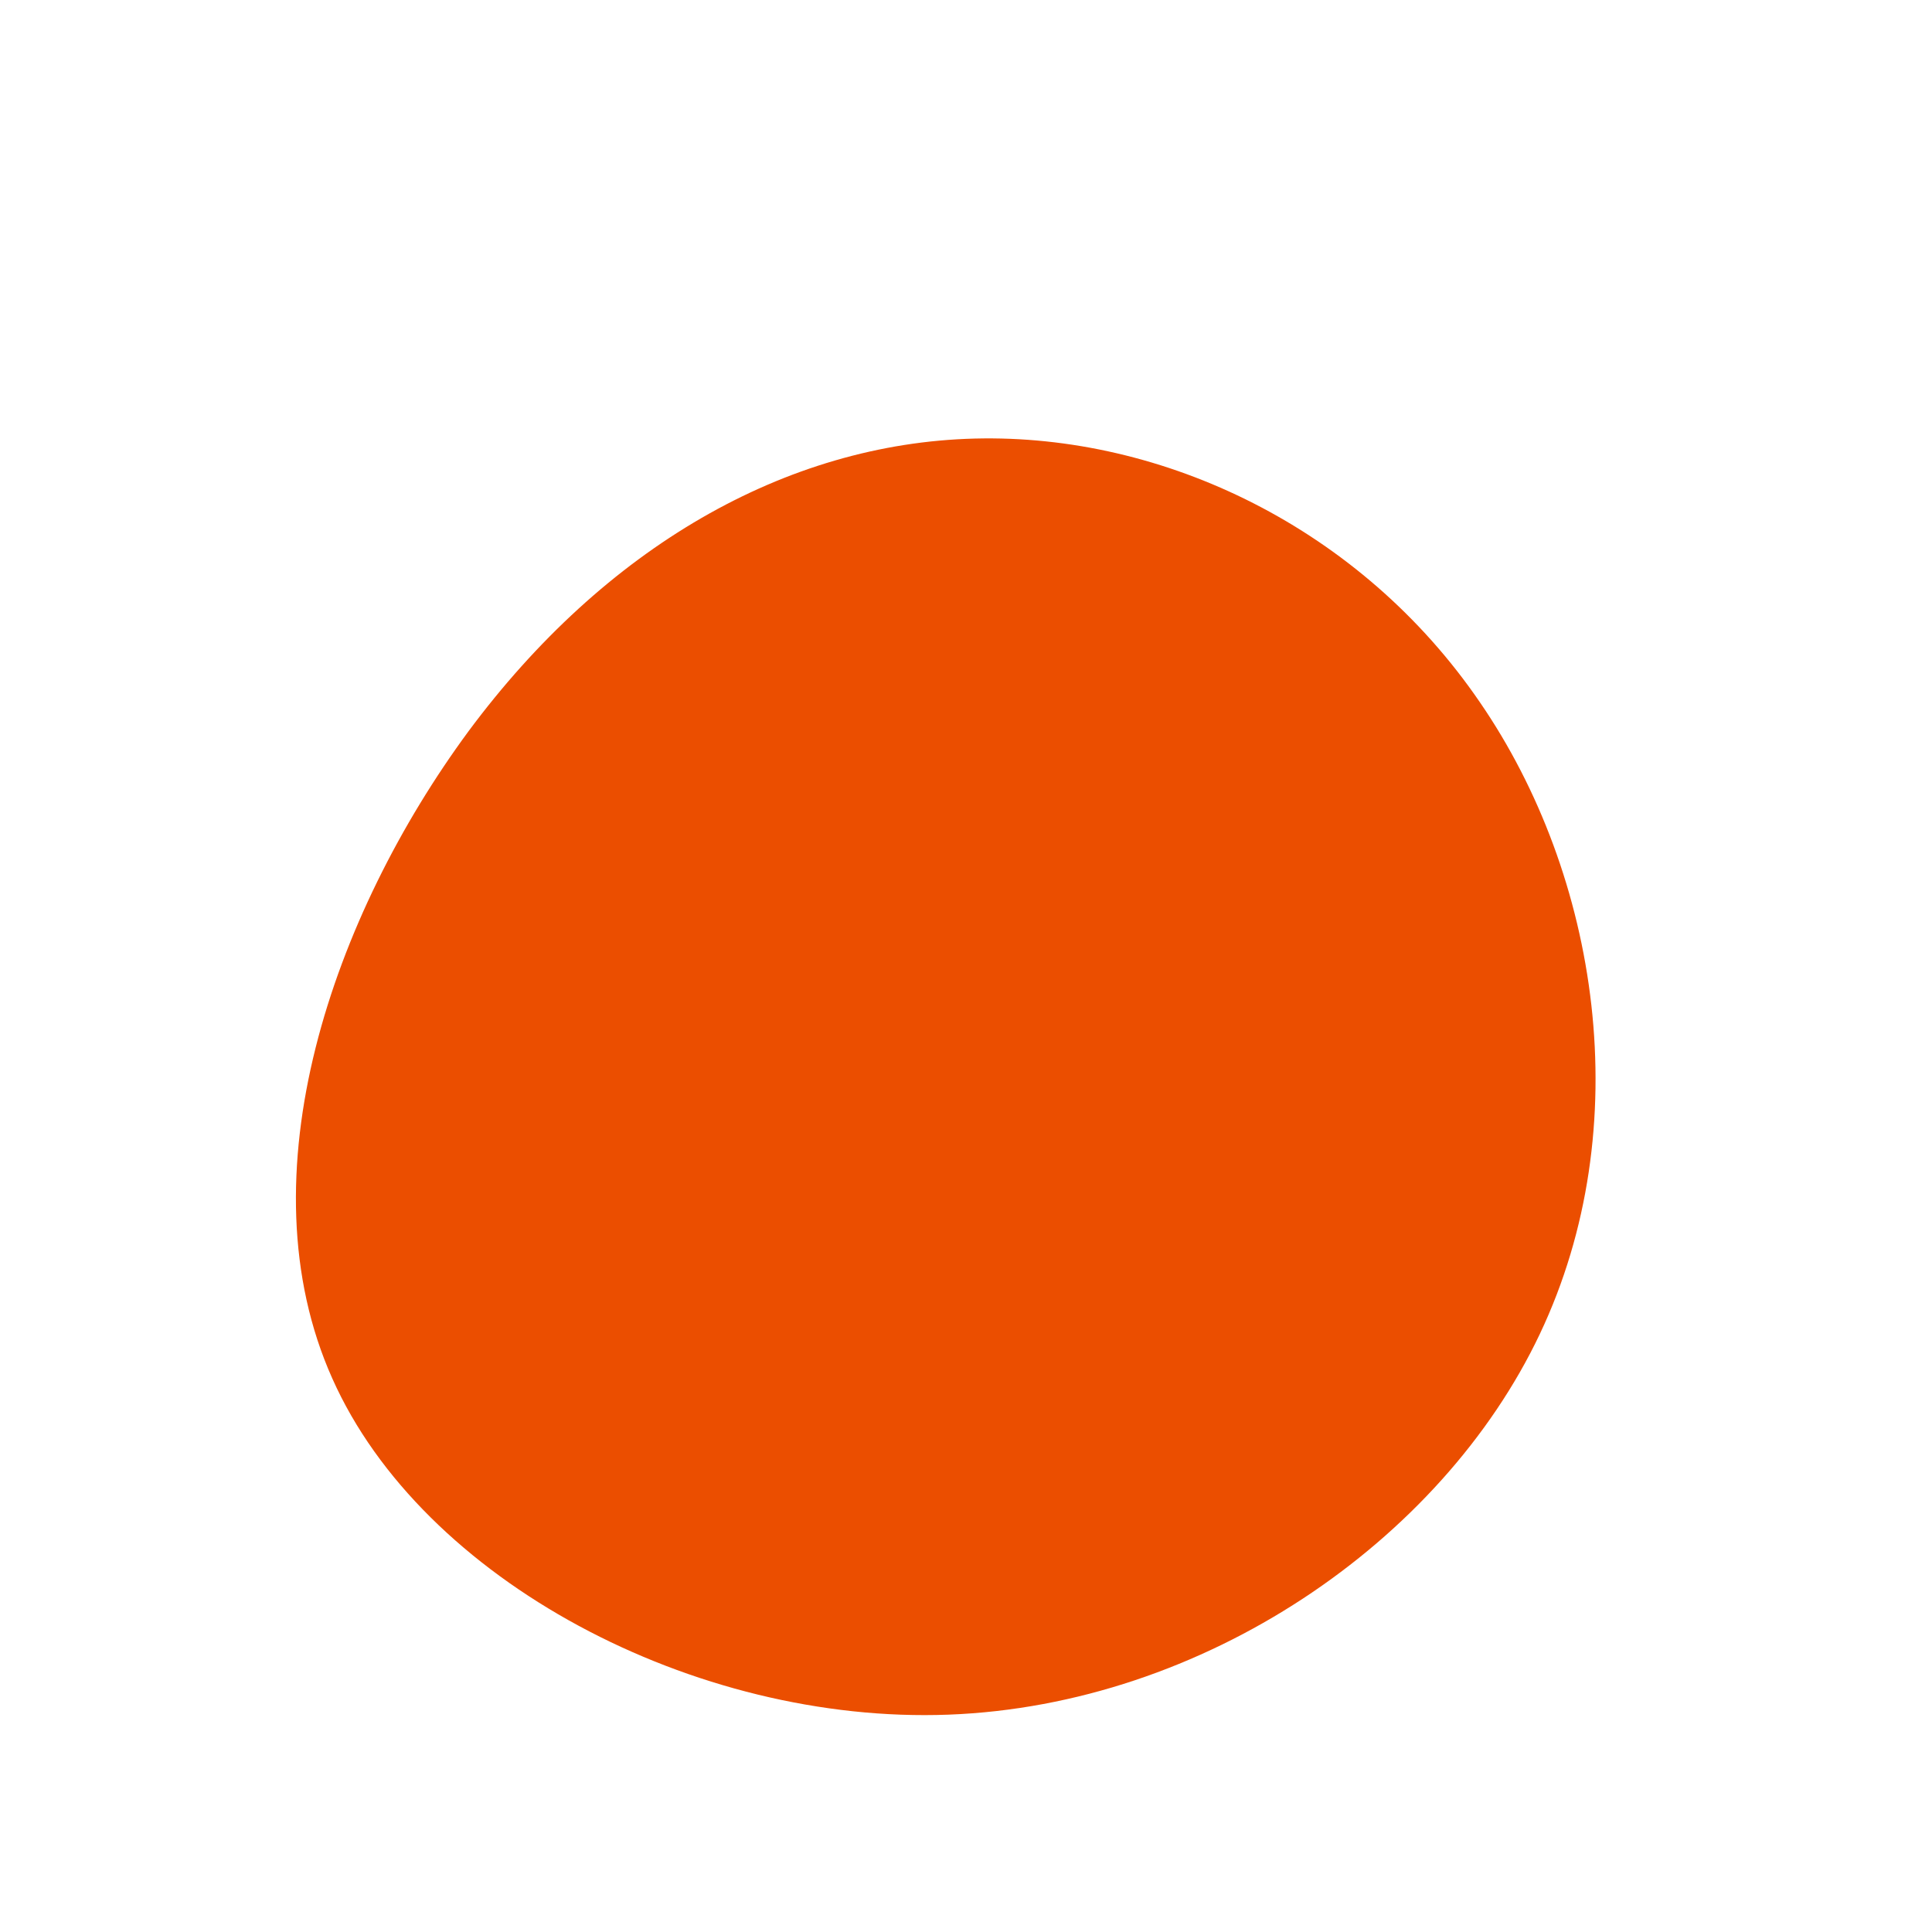
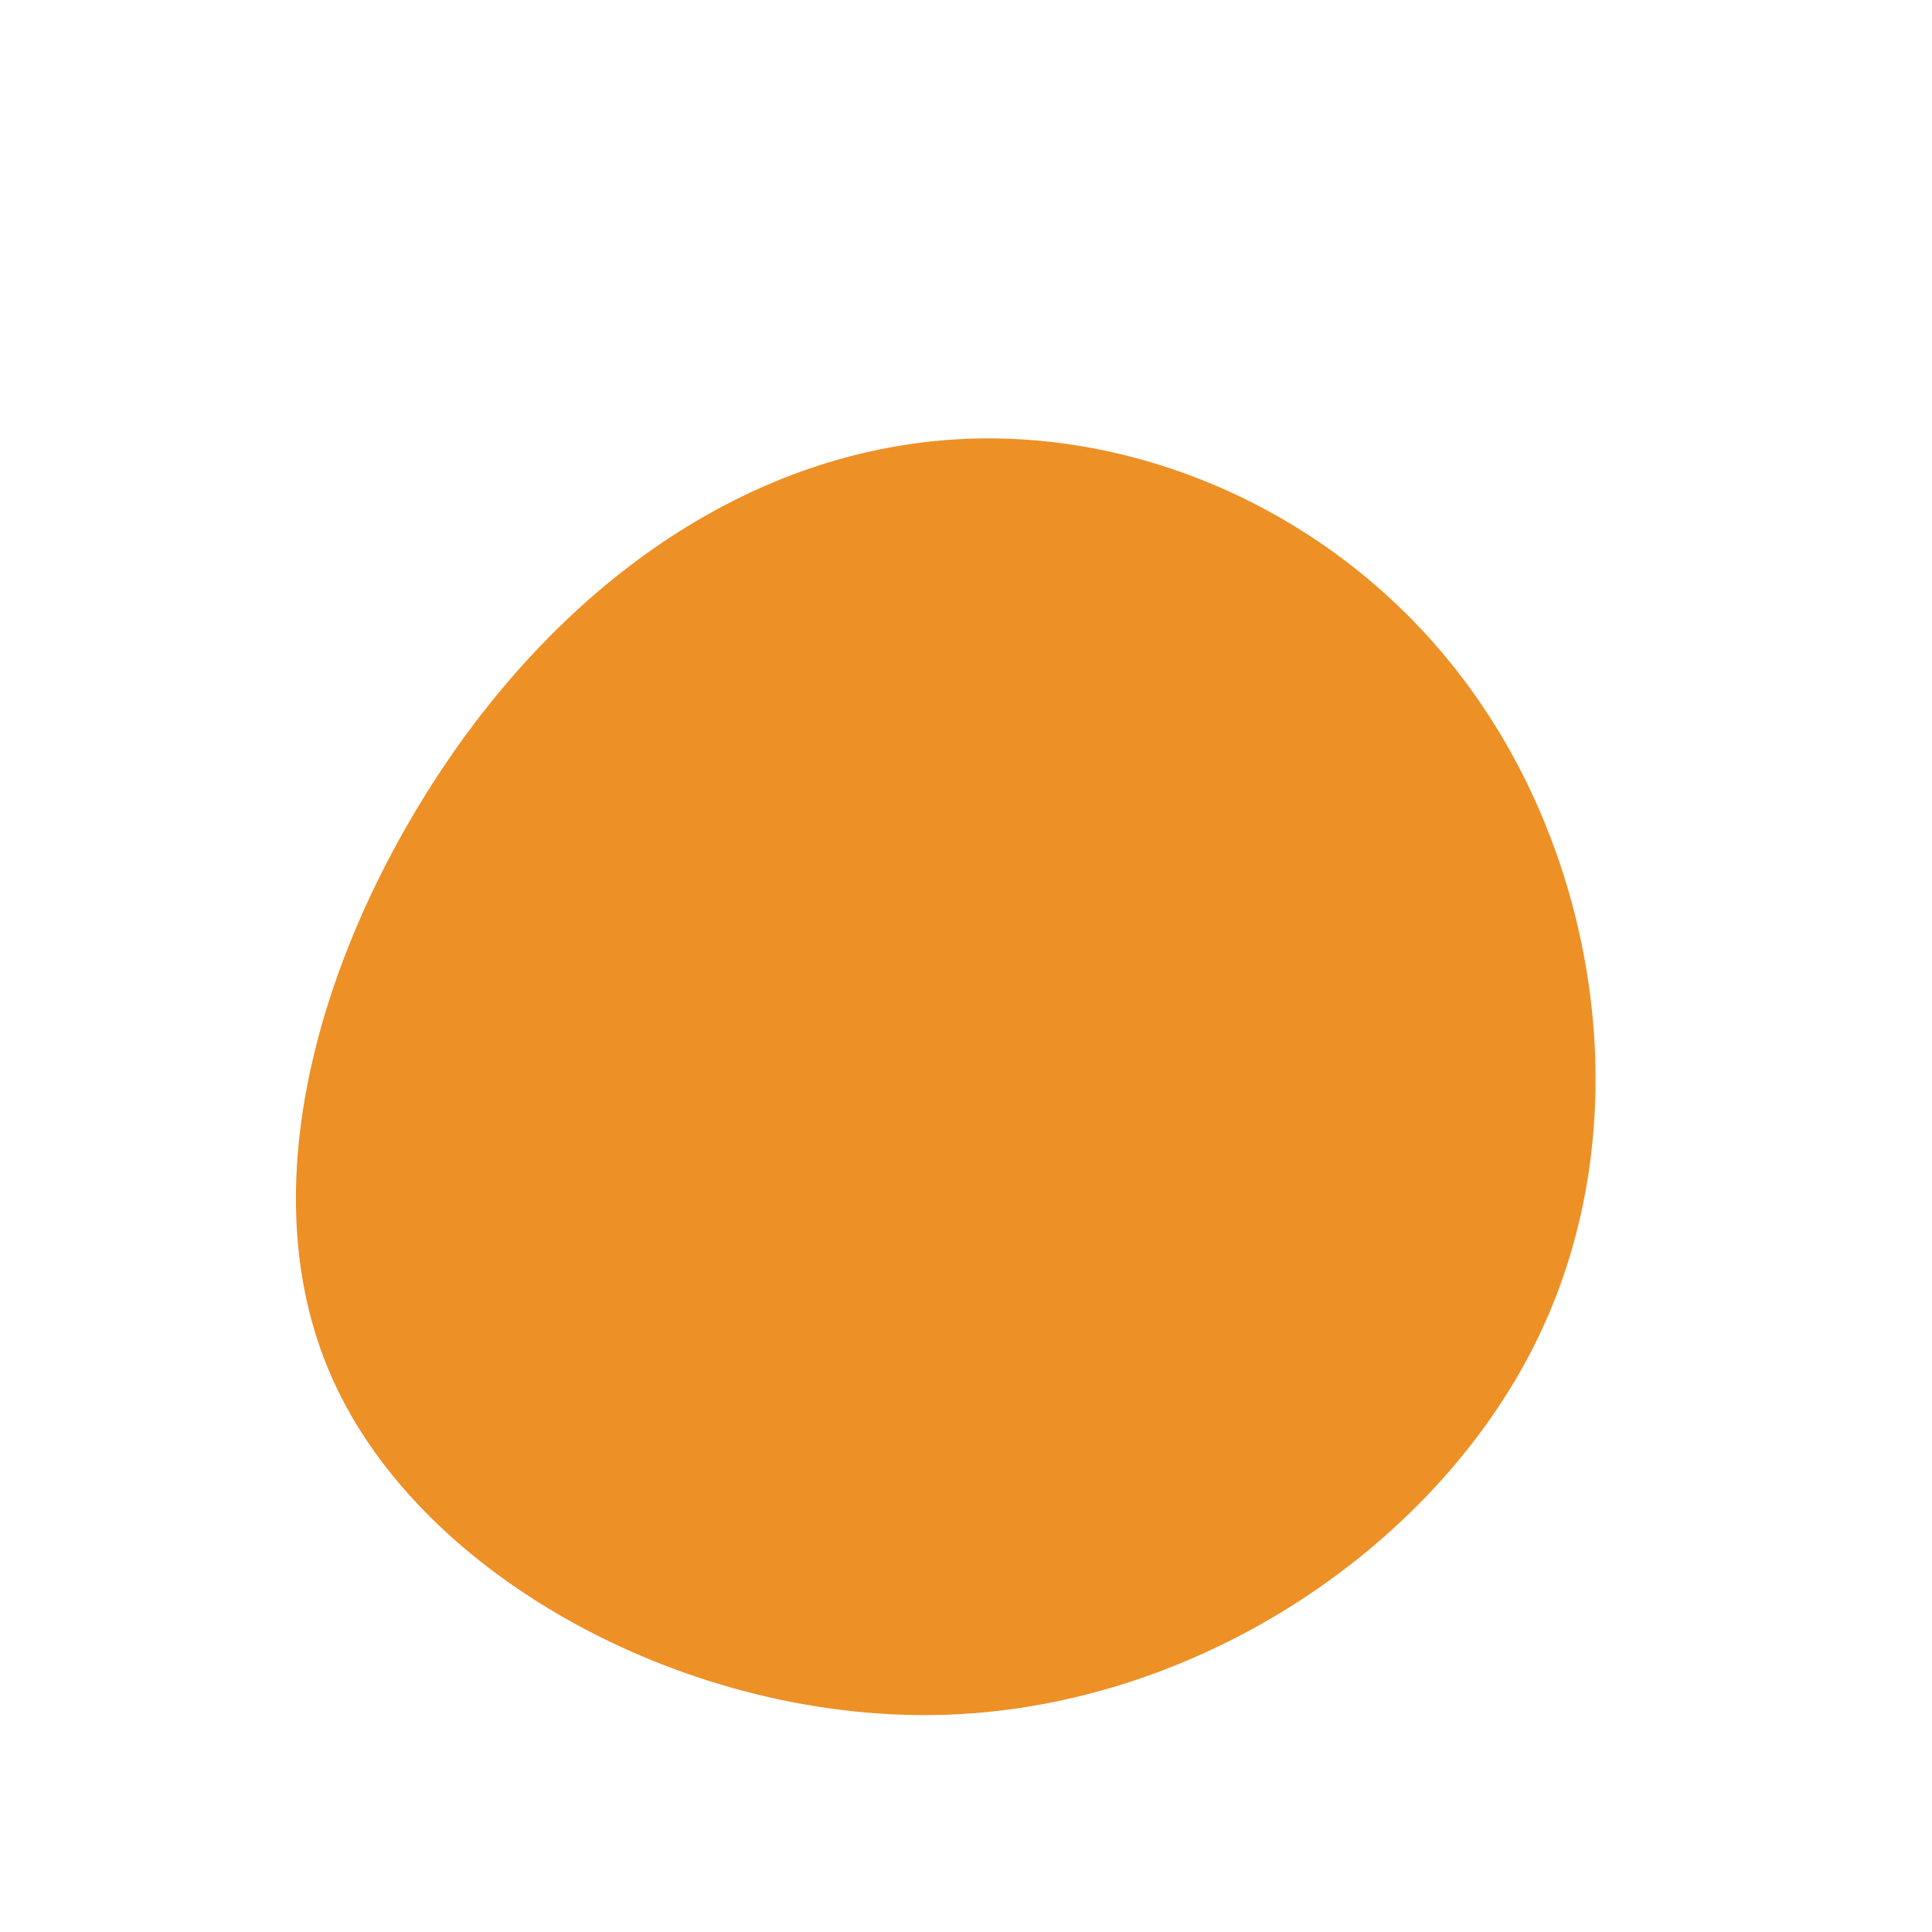
<svg xmlns="http://www.w3.org/2000/svg" viewBox="0 0 200 200">
-   <path fill="#EB4E00" d="M53.2,-27.3C65.5,-9.4,69.6,16.6,59.4,38.1C49.2,59.6,24.6,76.5,-1.8,77.5C-28.1,78.5,-56.3,63.6,-65.6,42.7C-75,21.7,-65.5,-5.3,-51.5,-24.3C-37.4,-43.3,-18.7,-54.1,0.9,-54.6C20.5,-55.1,40.9,-45.3,53.2,-27.3Z" transform="translate(100 100)" />
+   <path fill="#ed9026" d="M53.2,-27.3C65.5,-9.4,69.6,16.6,59.4,38.1C49.2,59.6,24.6,76.5,-1.8,77.5C-28.1,78.5,-56.3,63.6,-65.6,42.7C-75,21.7,-65.5,-5.3,-51.5,-24.3C-37.4,-43.3,-18.7,-54.1,0.9,-54.6C20.5,-55.1,40.9,-45.3,53.2,-27.3Z" transform="translate(100 100)" />
</svg>
